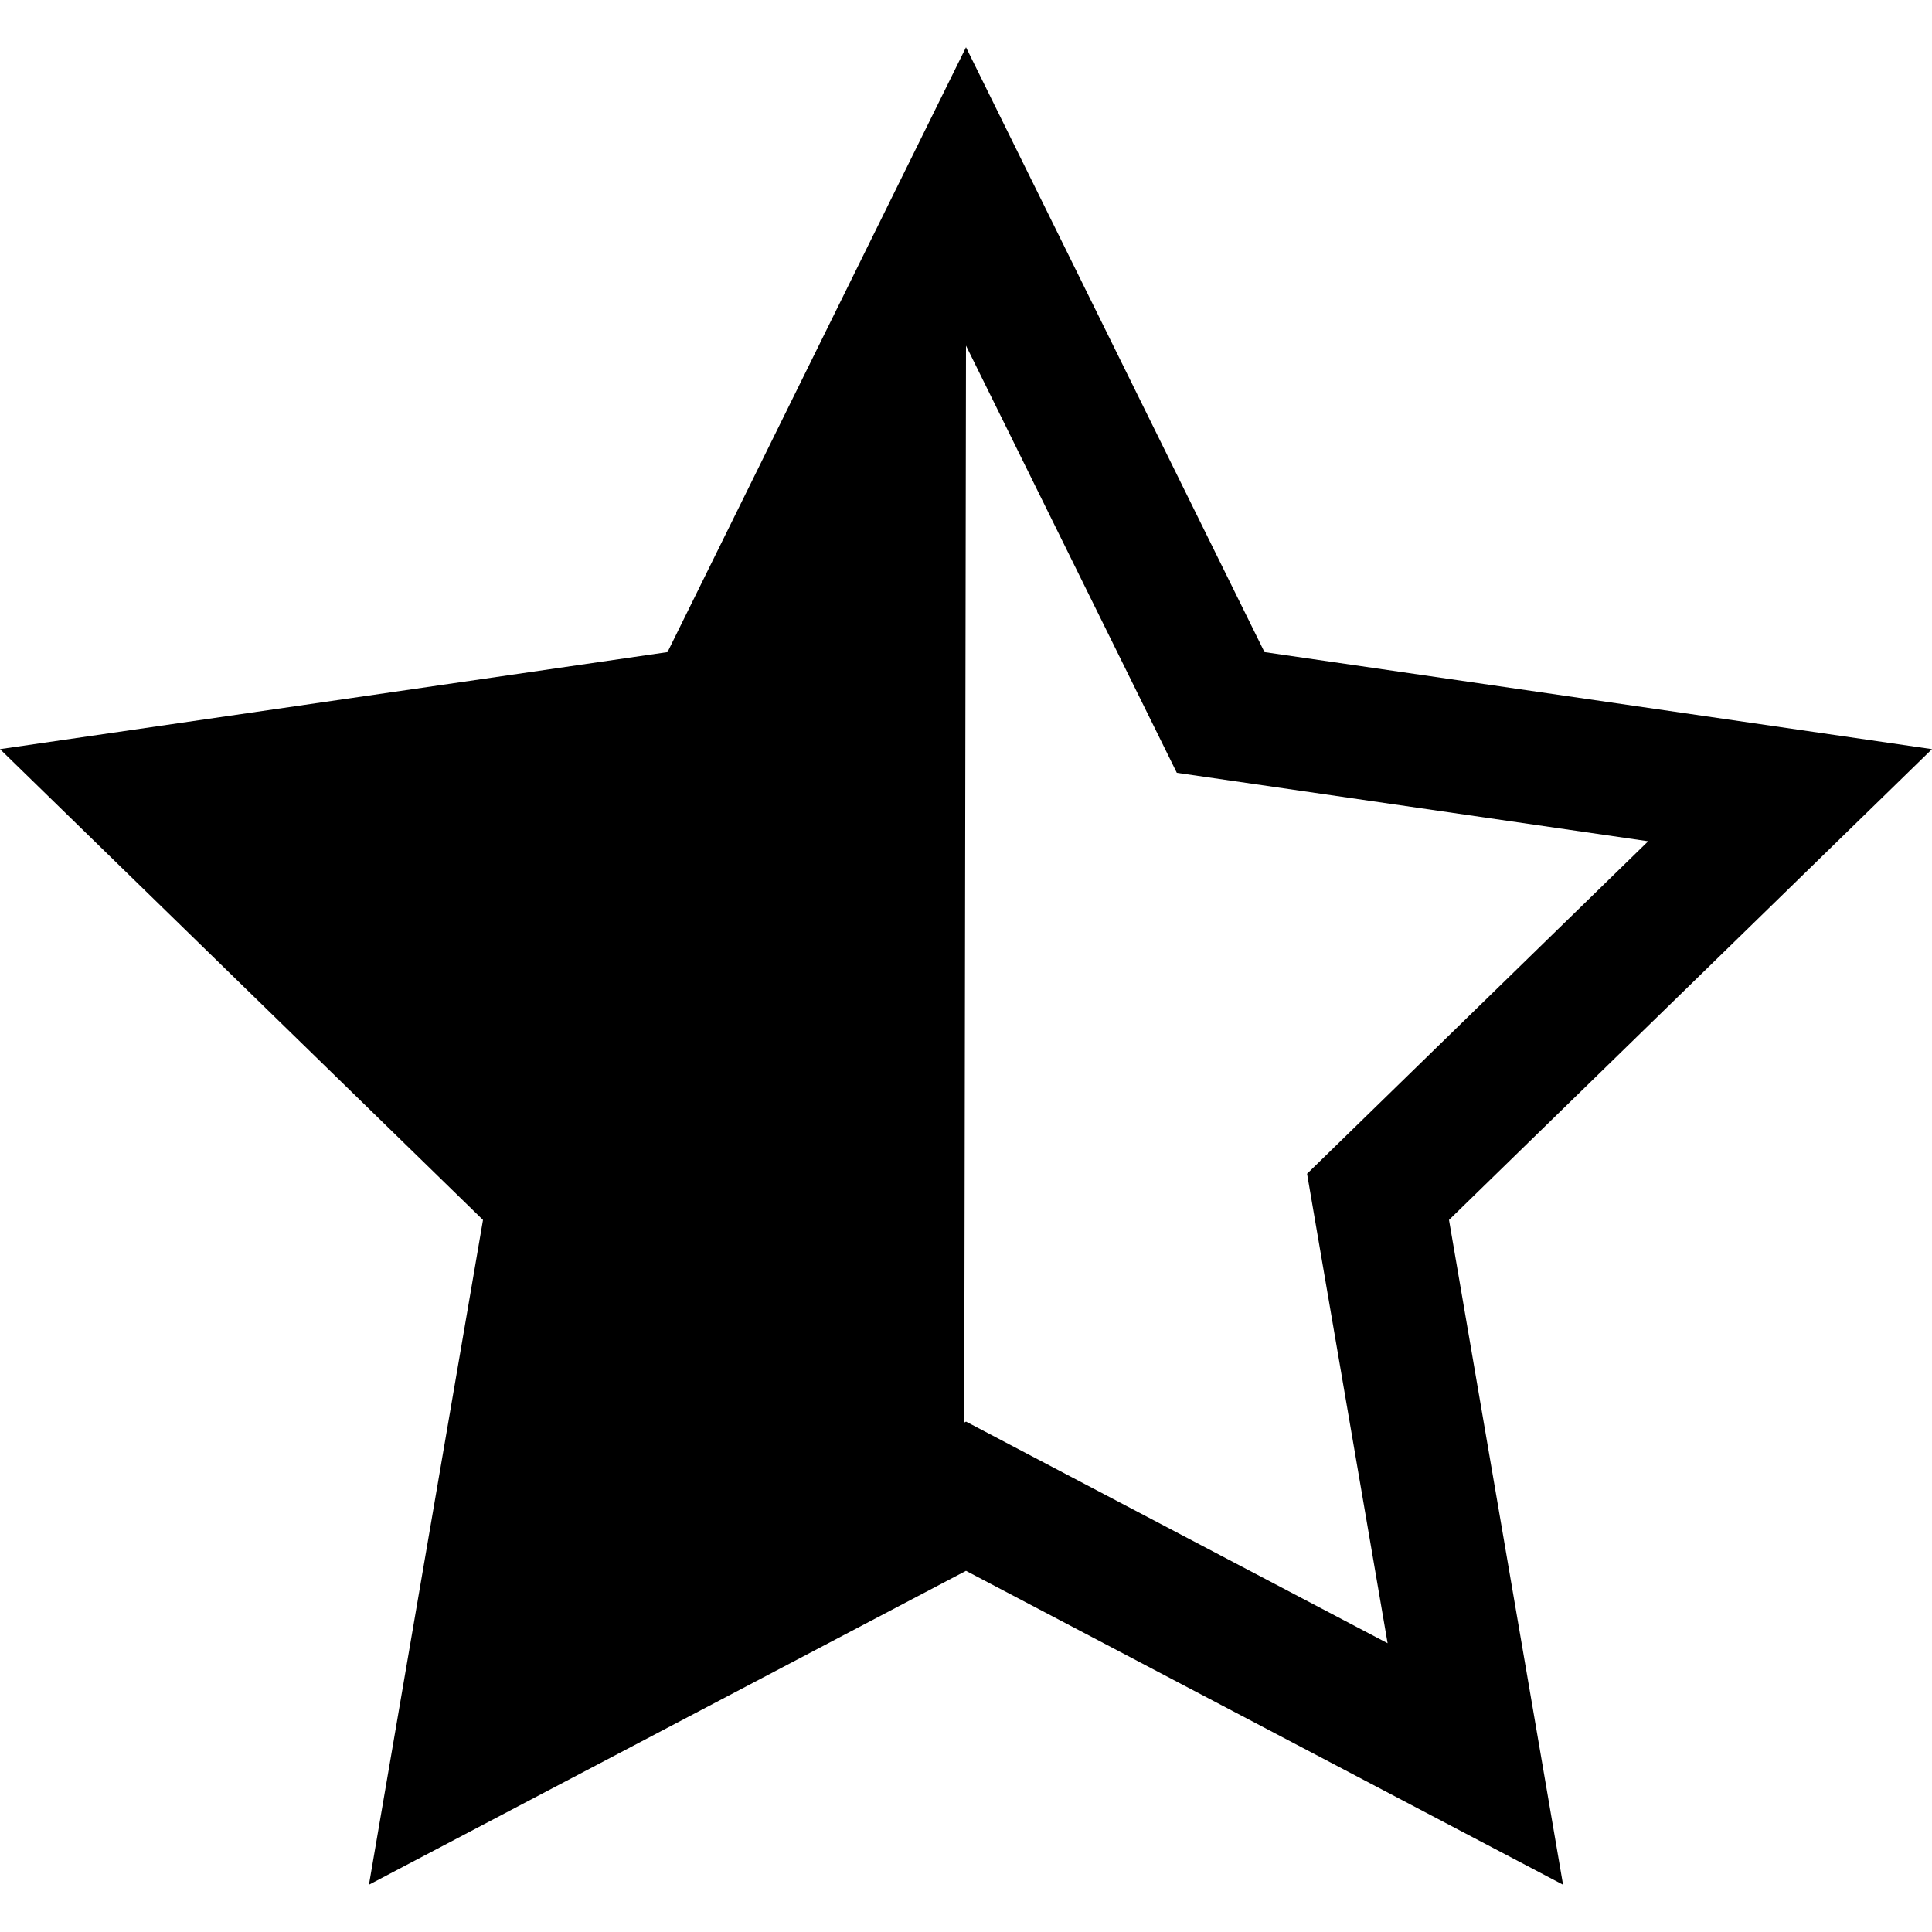
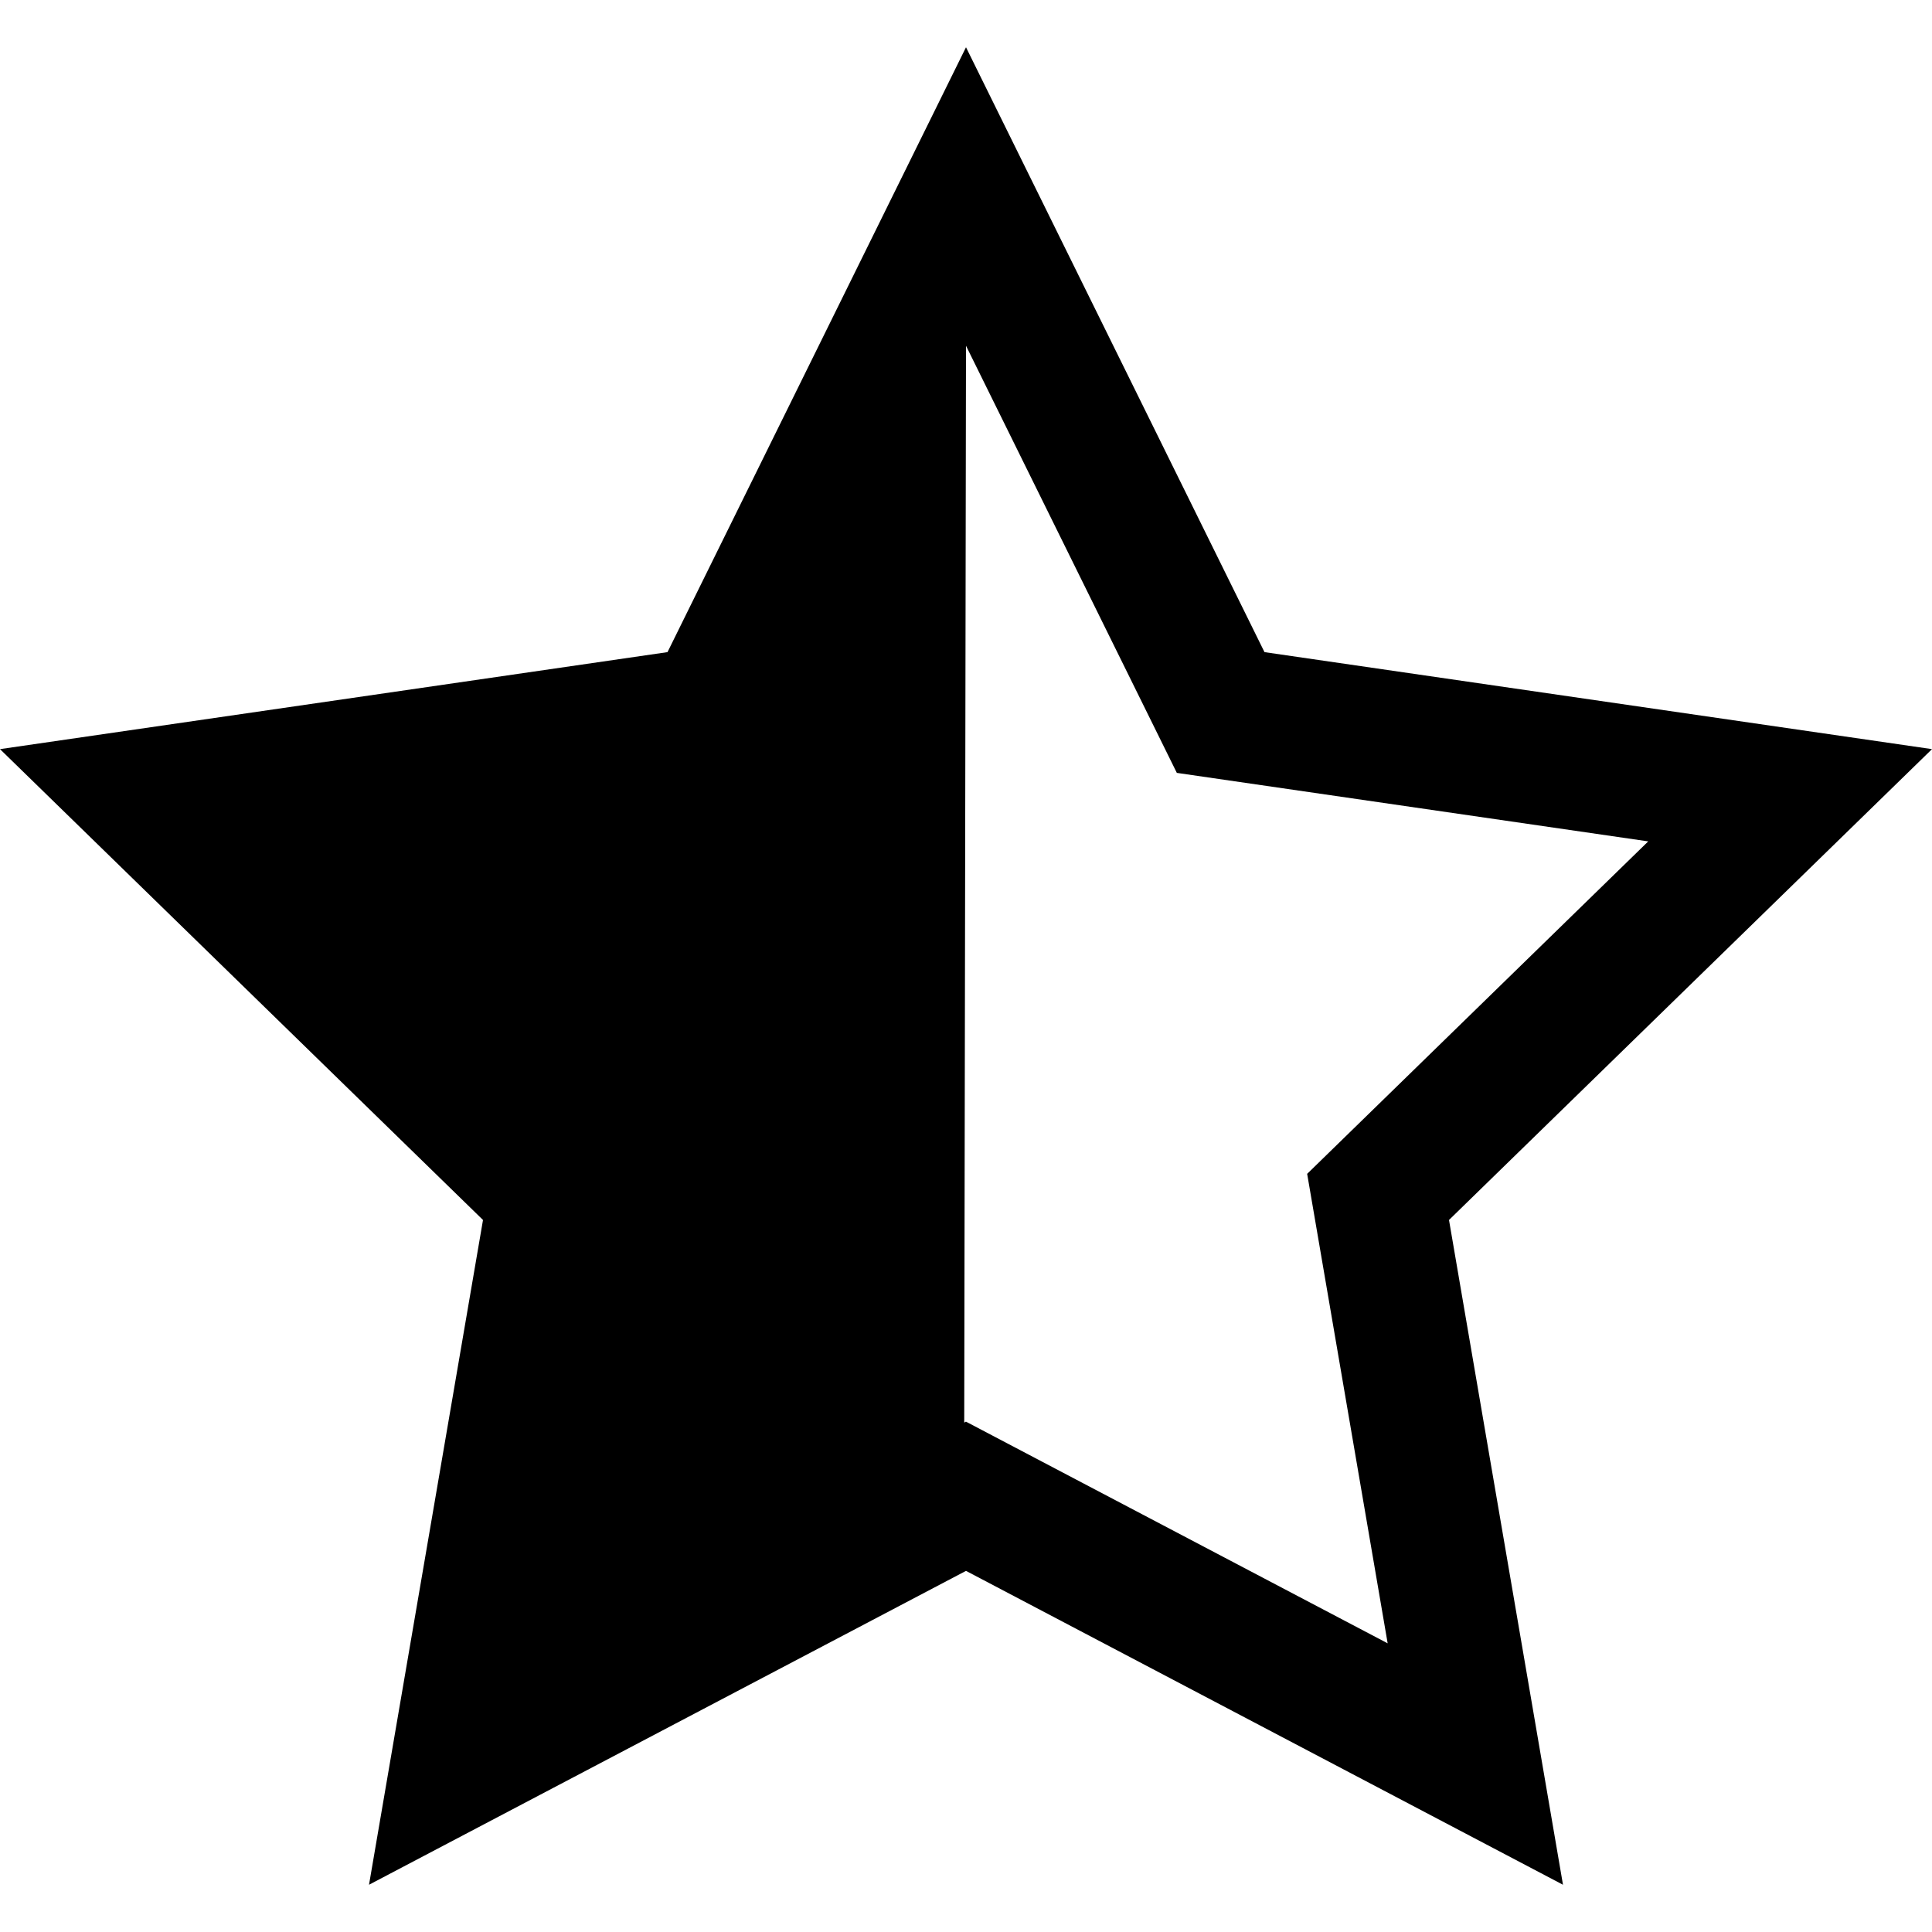
- <svg xmlns="http://www.w3.org/2000/svg" version="1.1" width="32" height="32" viewBox="0 0 32 32">
-   <path d="M32 12.408l-11.056-1.607-4.944-10.018-4.944 10.018-11.056 1.607 8 7.798-1.889 11.011 9.889-5.199 9.889 5.199-1.889-11.011 8-7.798zM16 23.547l-0.029 0.015 0.029-17.837 3.492 7.075 7.807 1.134-5.65 5.507 1.334 7.776-6.983-3.671z" />
+ <svg xmlns="http://www.w3.org/2000/svg" version="1.1" width="24" height="24" viewBox="0 0 24 24">
+   <path d="M24 9.306l-8.292-1.205-3.708-7.514-3.708 7.514-8.292 1.205 6 5.849-1.416 8.258 7.416-3.899 7.416 3.899-1.416-8.258 6-5.849zM12 17.66l-0.022 0.012 0.022-13.377 2.619 5.306 5.856 0.851-4.237 4.13 1 5.832-5.237-2.753z" />
</svg>
